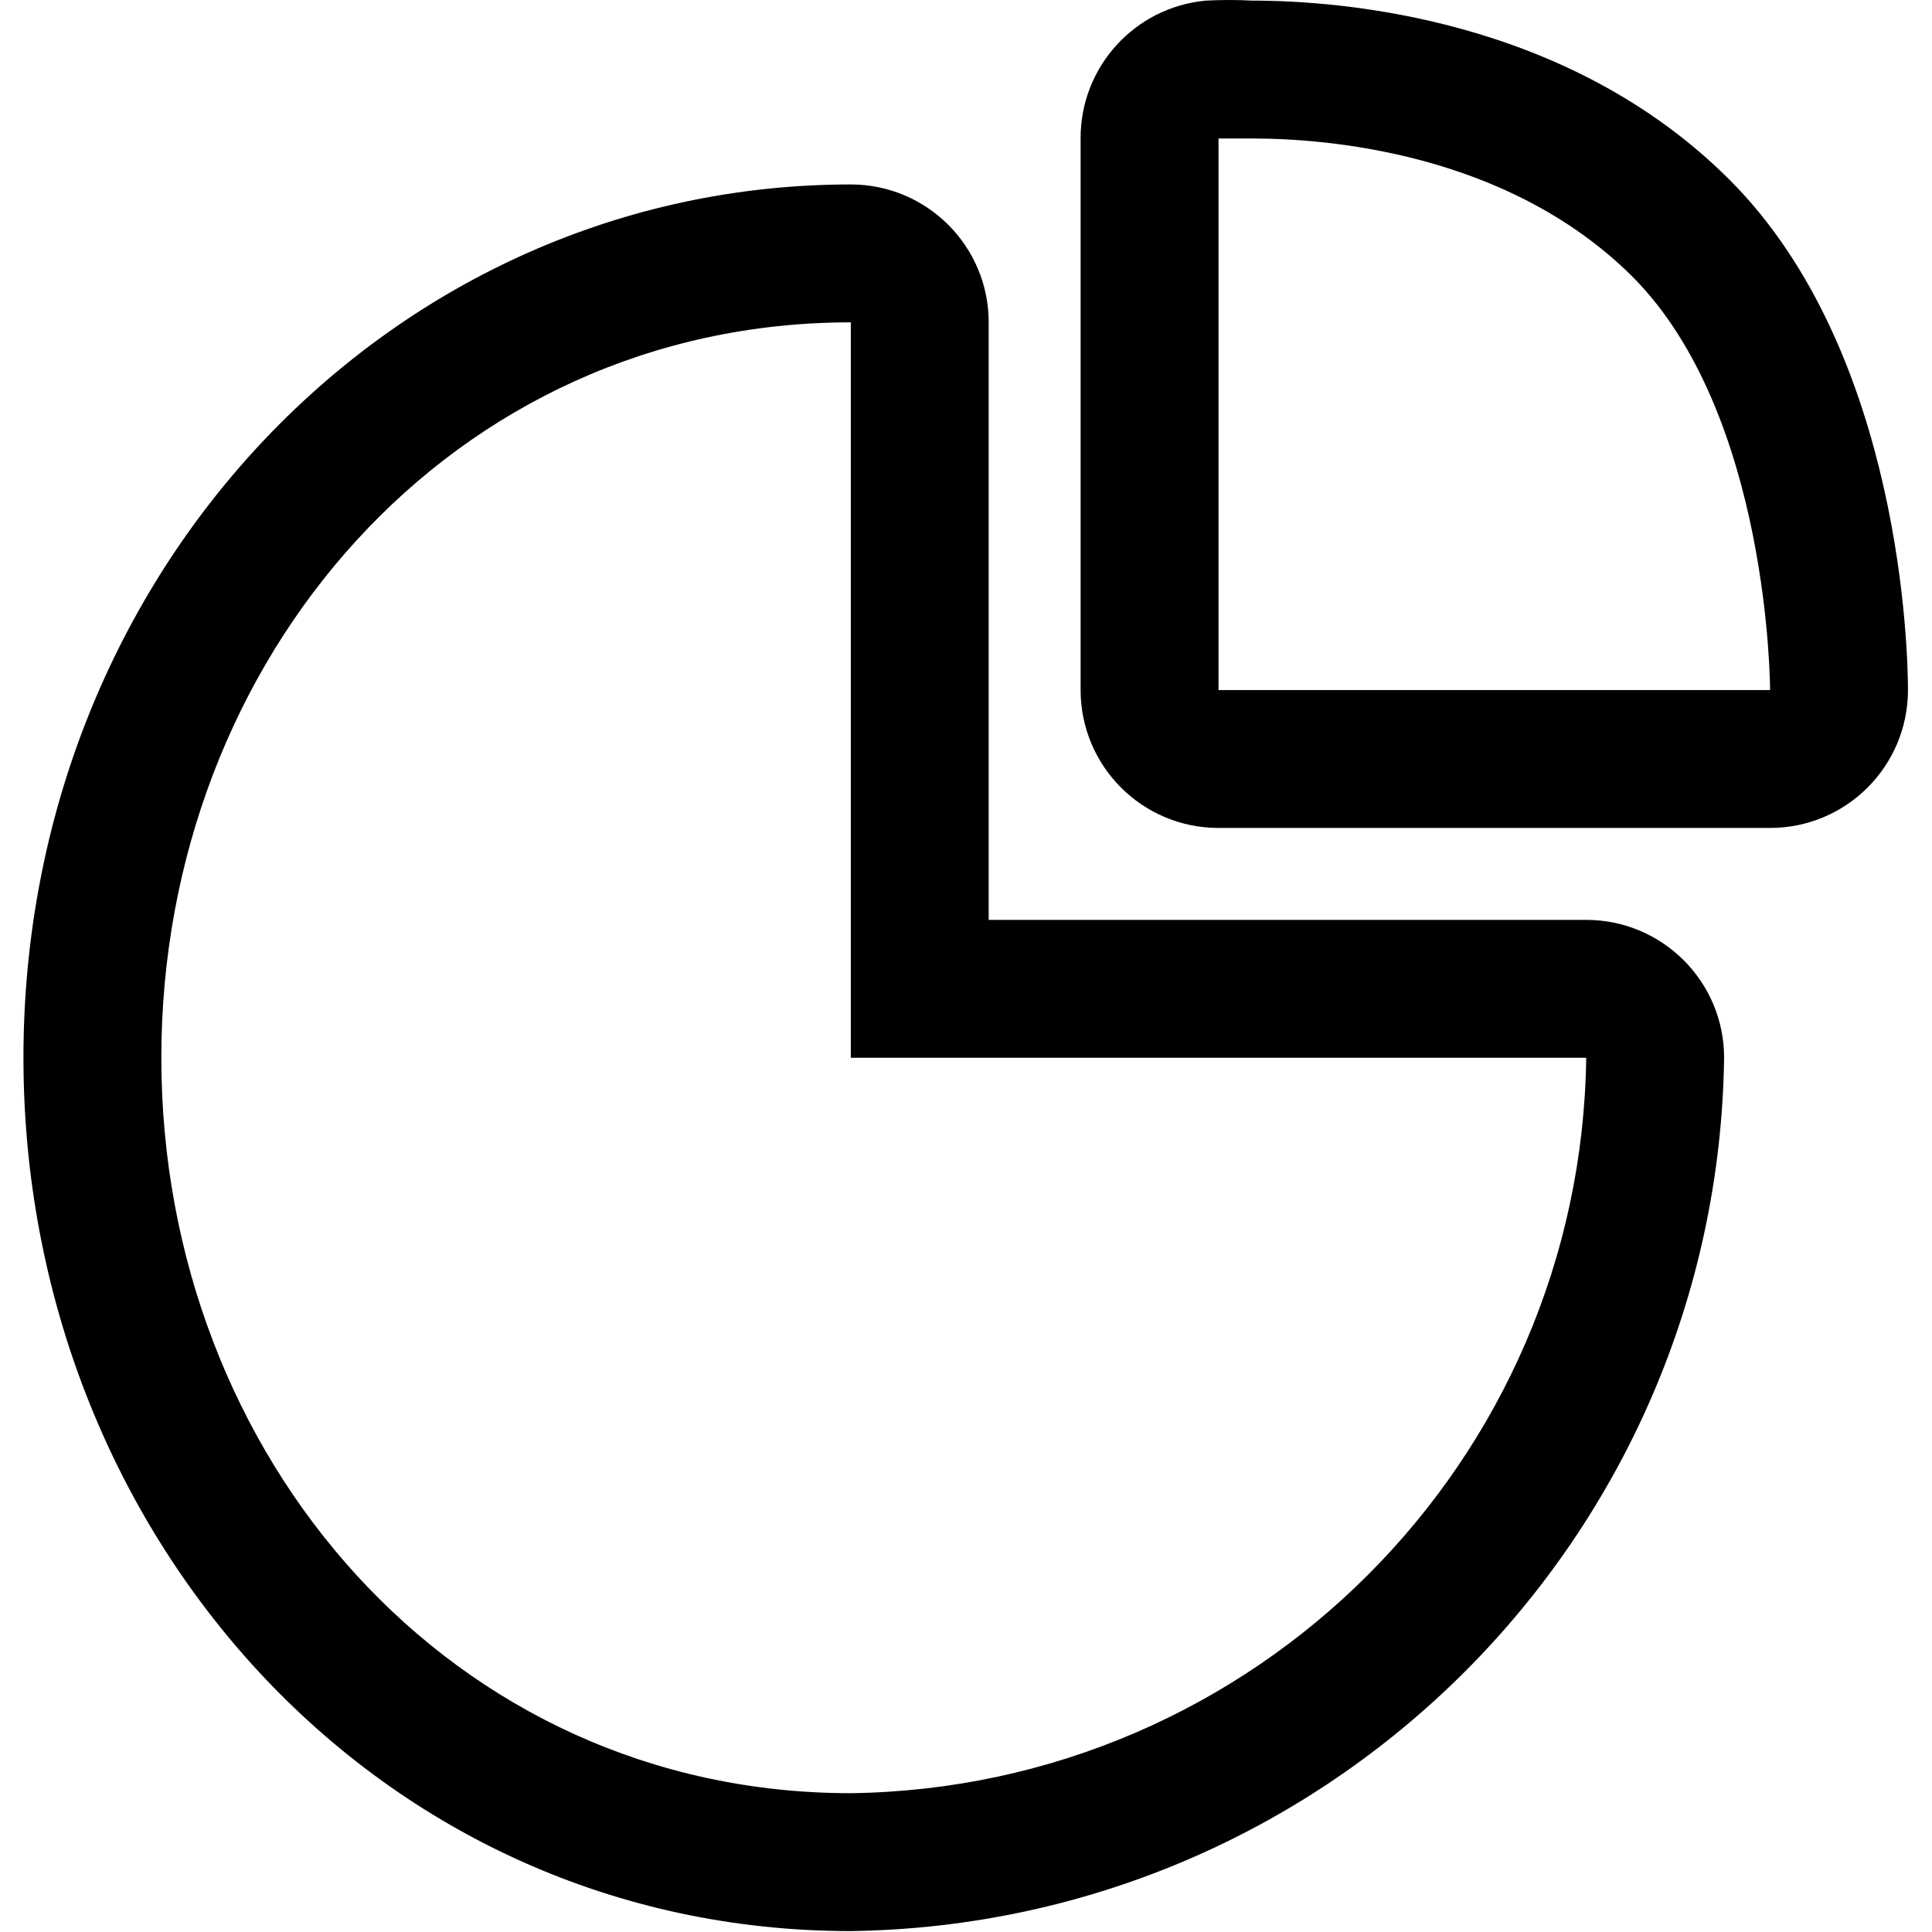
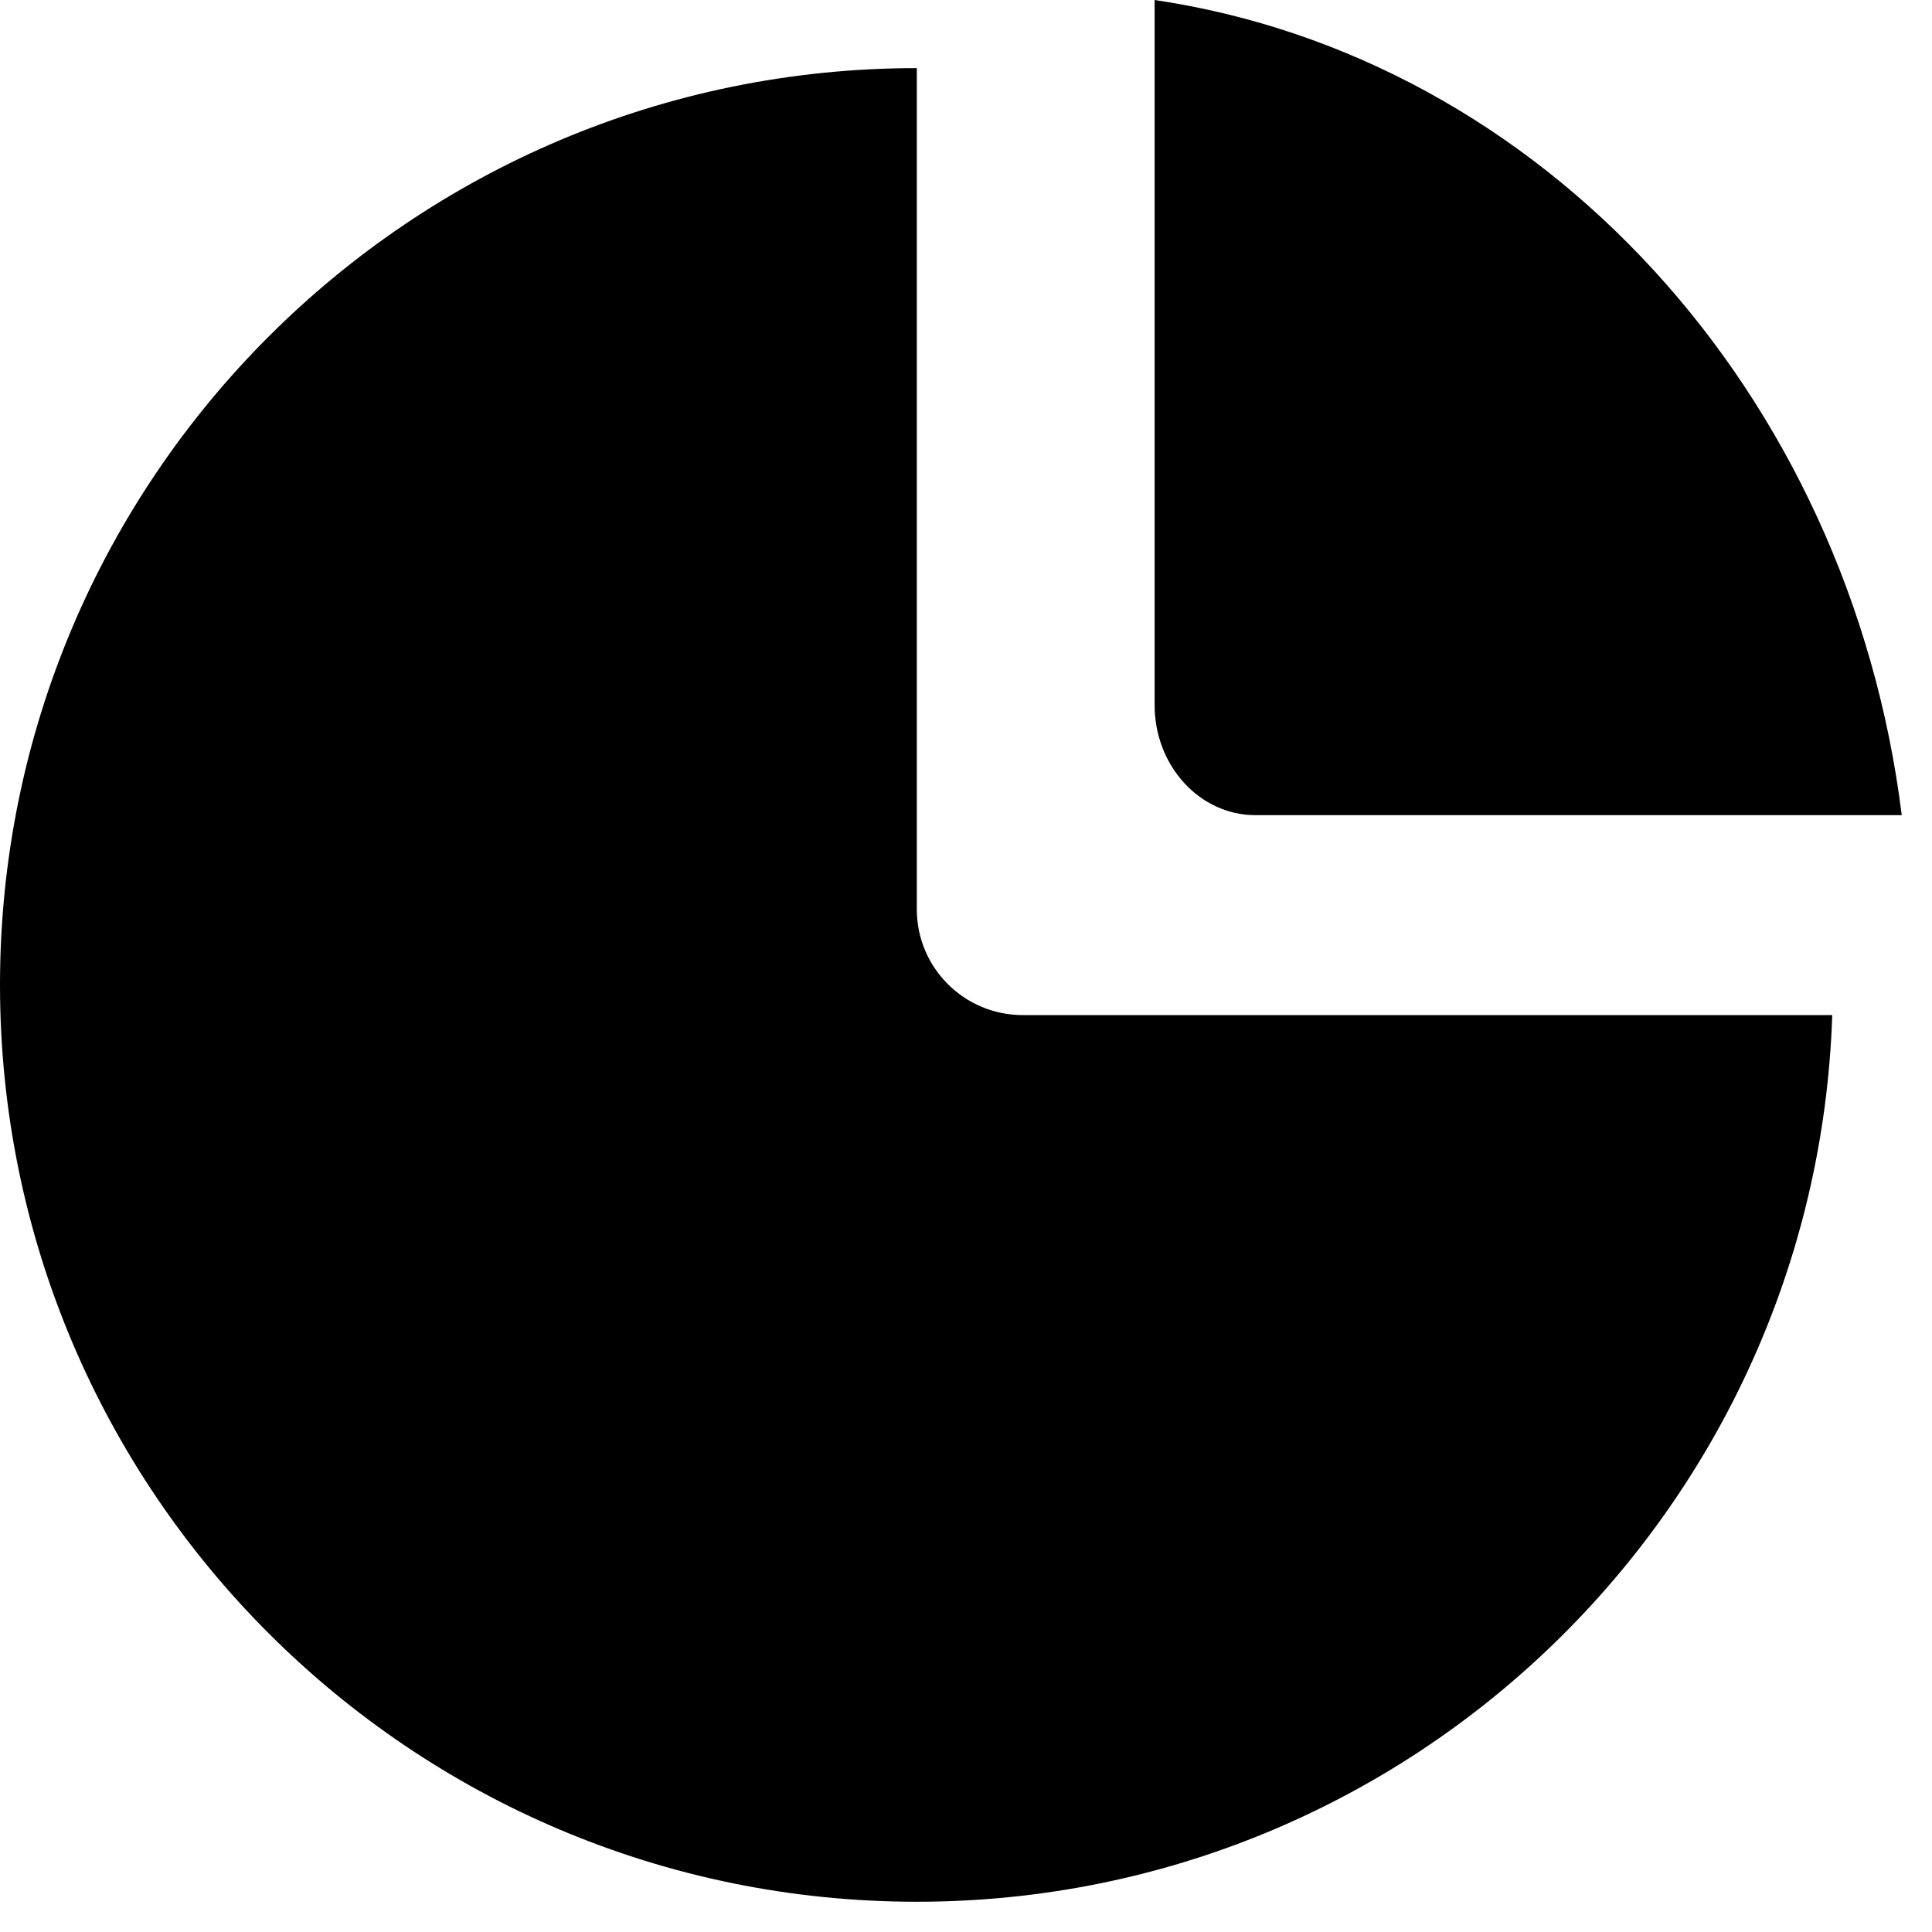
- <svg xmlns="http://www.w3.org/2000/svg" t="1594624972547" class="icon" viewBox="0 0 1024 1024" version="1.1" p-id="2929" width="128" height="128">
+ <svg xmlns="http://www.w3.org/2000/svg" t="1594628876633" class="icon" viewBox="0 0 1024 1024" version="1.1" p-id="3797" width="128" height="128">
  <defs>
    <style type="text/css" />
  </defs>
-   <path d="M916.738 95.329C830.984 9.575 711.124 0.318 663.619 0.318a233.63 233.63 0 0 0-24.362 0A73.085 73.085 0 0 0 572.749 73.403v292.341a73.085 73.085 0 0 0 73.085 73.085h292.341a73.085 73.085 0 0 0 73.085-73.085c0-17.54-2.68-178.572-94.524-270.416zM645.835 365.744V73.403h17.784c39.466 0 135.208 7.309 201.472 73.085 73.085 73.085 73.085 219.256 73.085 219.256z" p-id="2930" />
-   <path d="M840.729 487.553H524.026V170.85a73.085 73.085 0 0 0-73.085-73.085C209.028 97.765 12.428 301.917 12.428 560.639c0 251.657 187.342 462.874 438.512 462.874a469.452 469.452 0 0 0 462.874-462.874 73.085 73.085 0 0 0-73.085-73.085zM450.941 950.427C239.724 950.427 85.514 772.343 85.514 560.639S239.724 170.85 450.941 170.85v389.789h389.789a395.148 395.148 0 0 1-389.789 389.789z" p-id="2931" />
+   <path d="M485.93 36.103v445.841c0 31.018 25.153 56.079 56.171 56.079h429.026c-8.568 260.925-222.256 469.94-485.197 469.94C217.629 1007.964 0 790.427 0 522.034S217.629 36.103 485.93 36.103z m126.041-36.103C817.642 30.468 980.016 207.778 1007.964 432.05h-342.57c-29.506 0-53.422-26.115-53.422-58.37z" p-id="3798" />
</svg>
